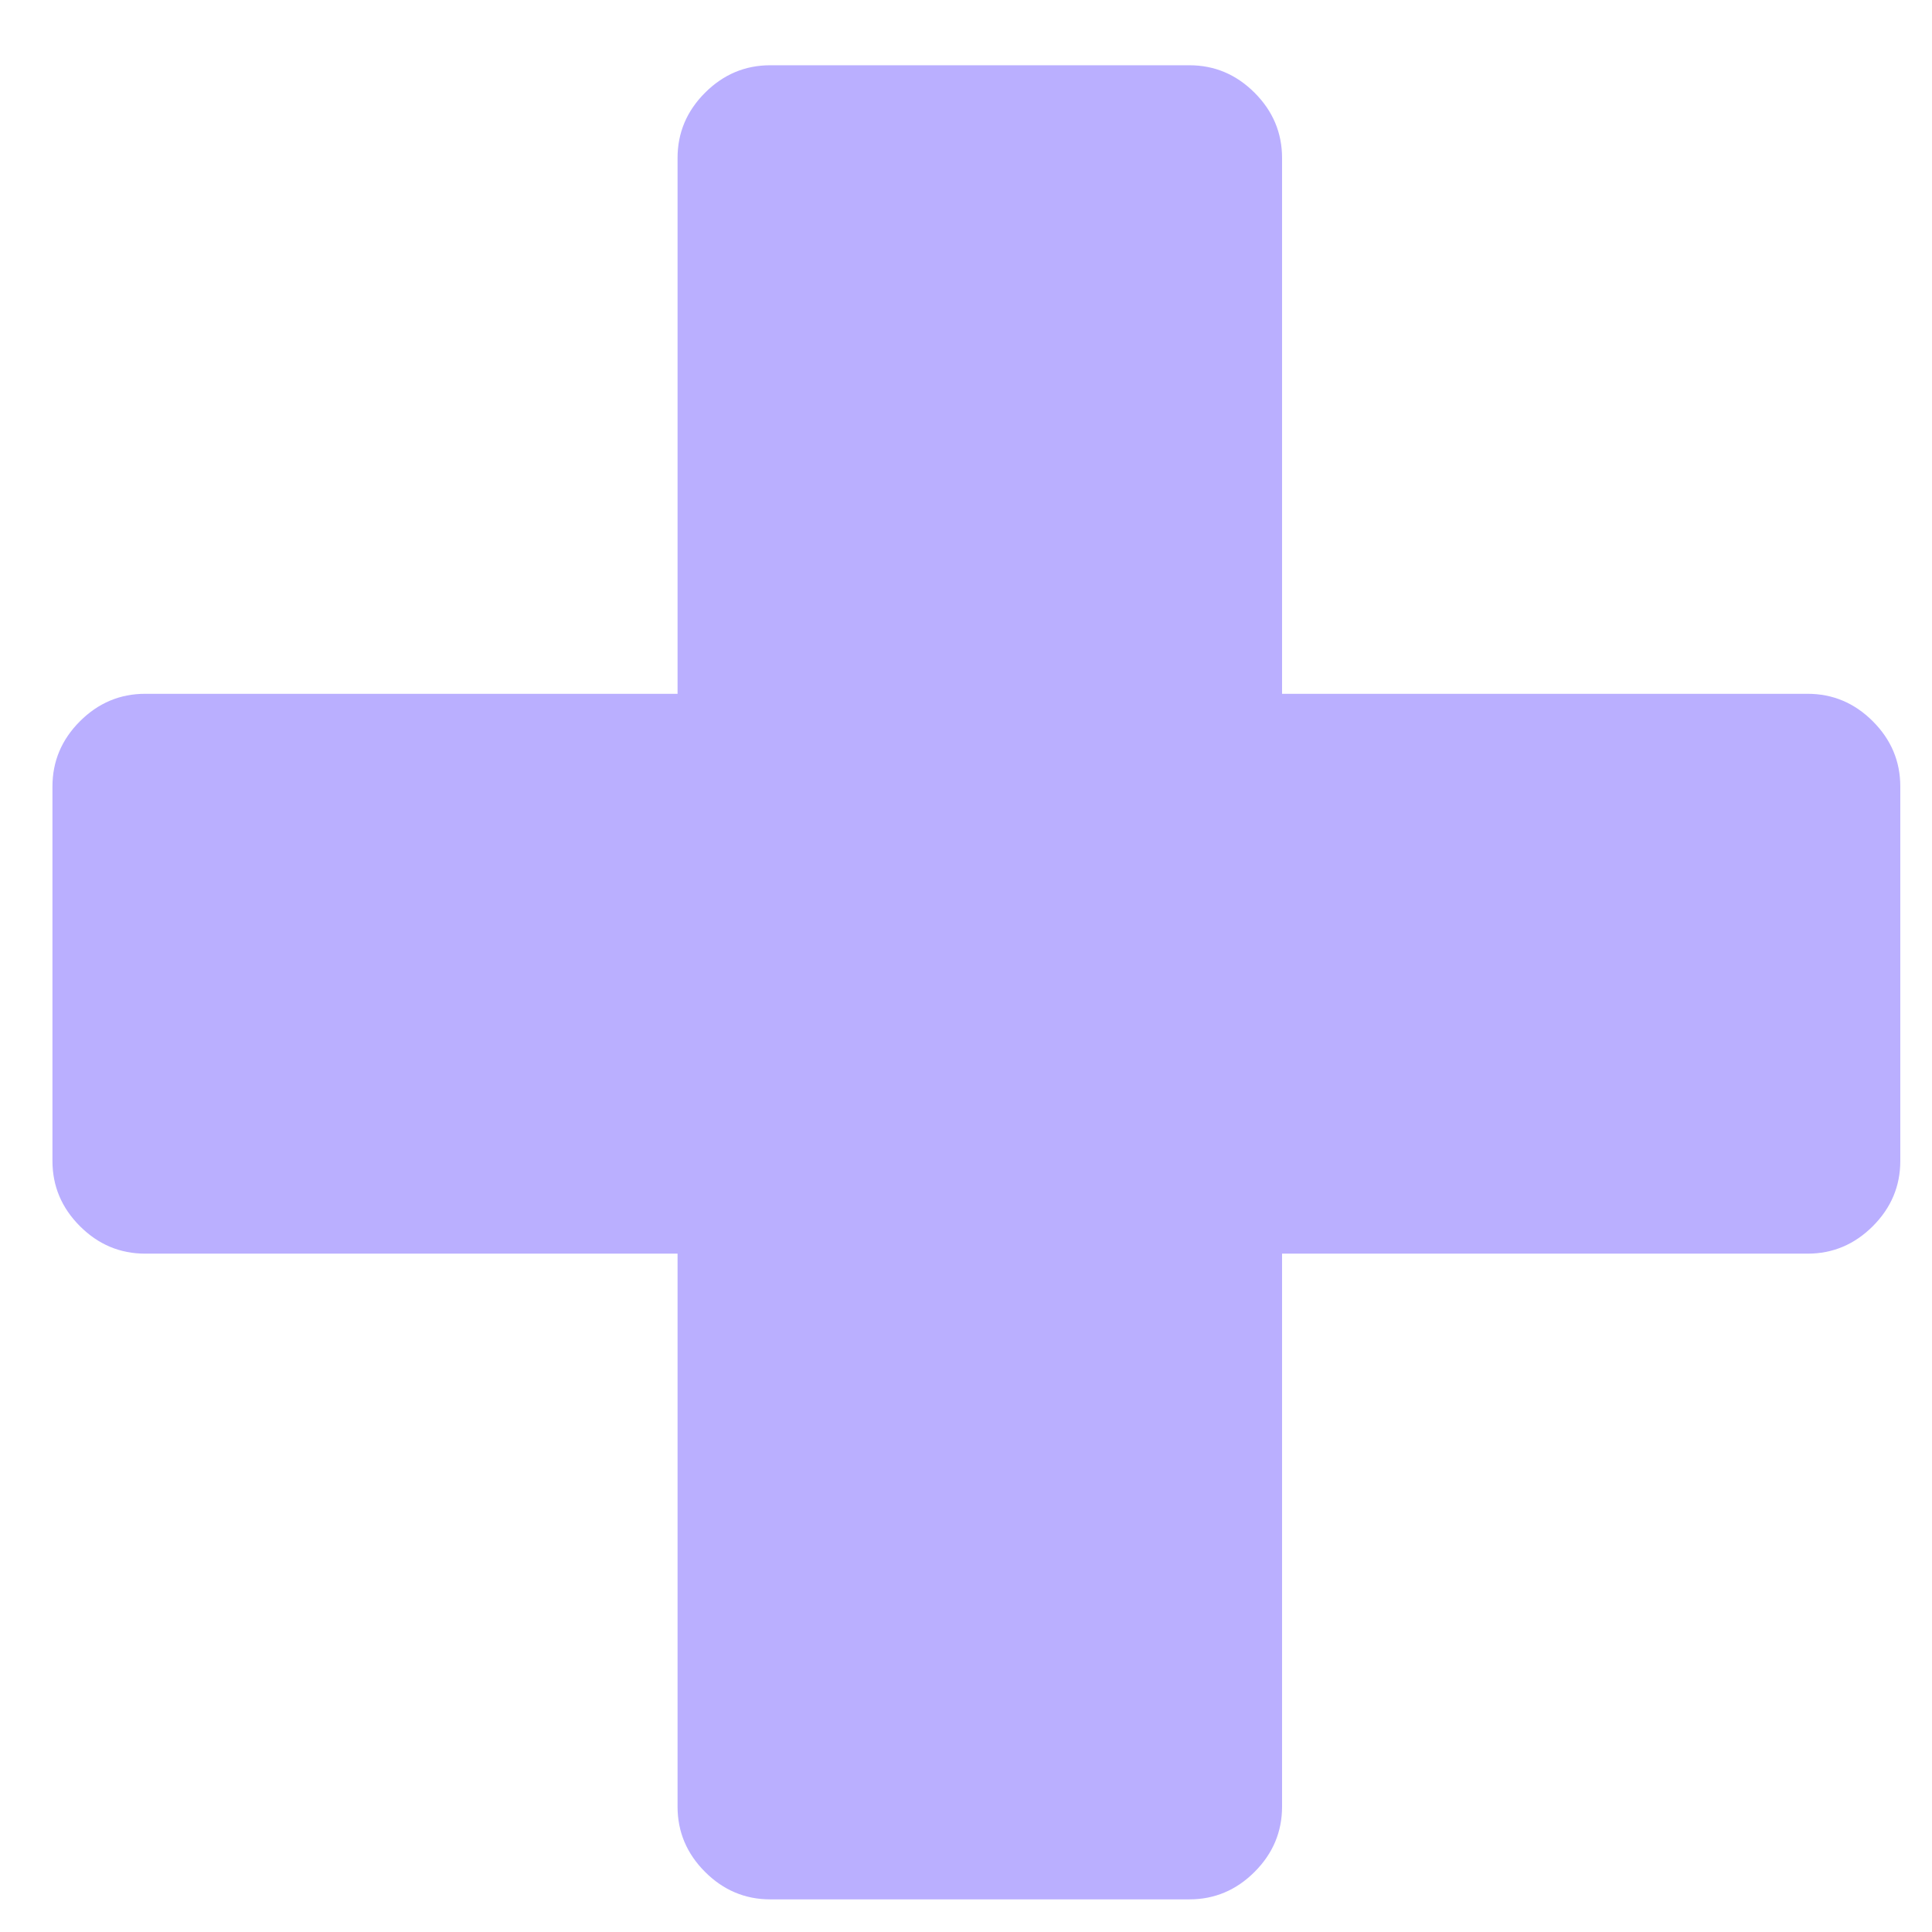
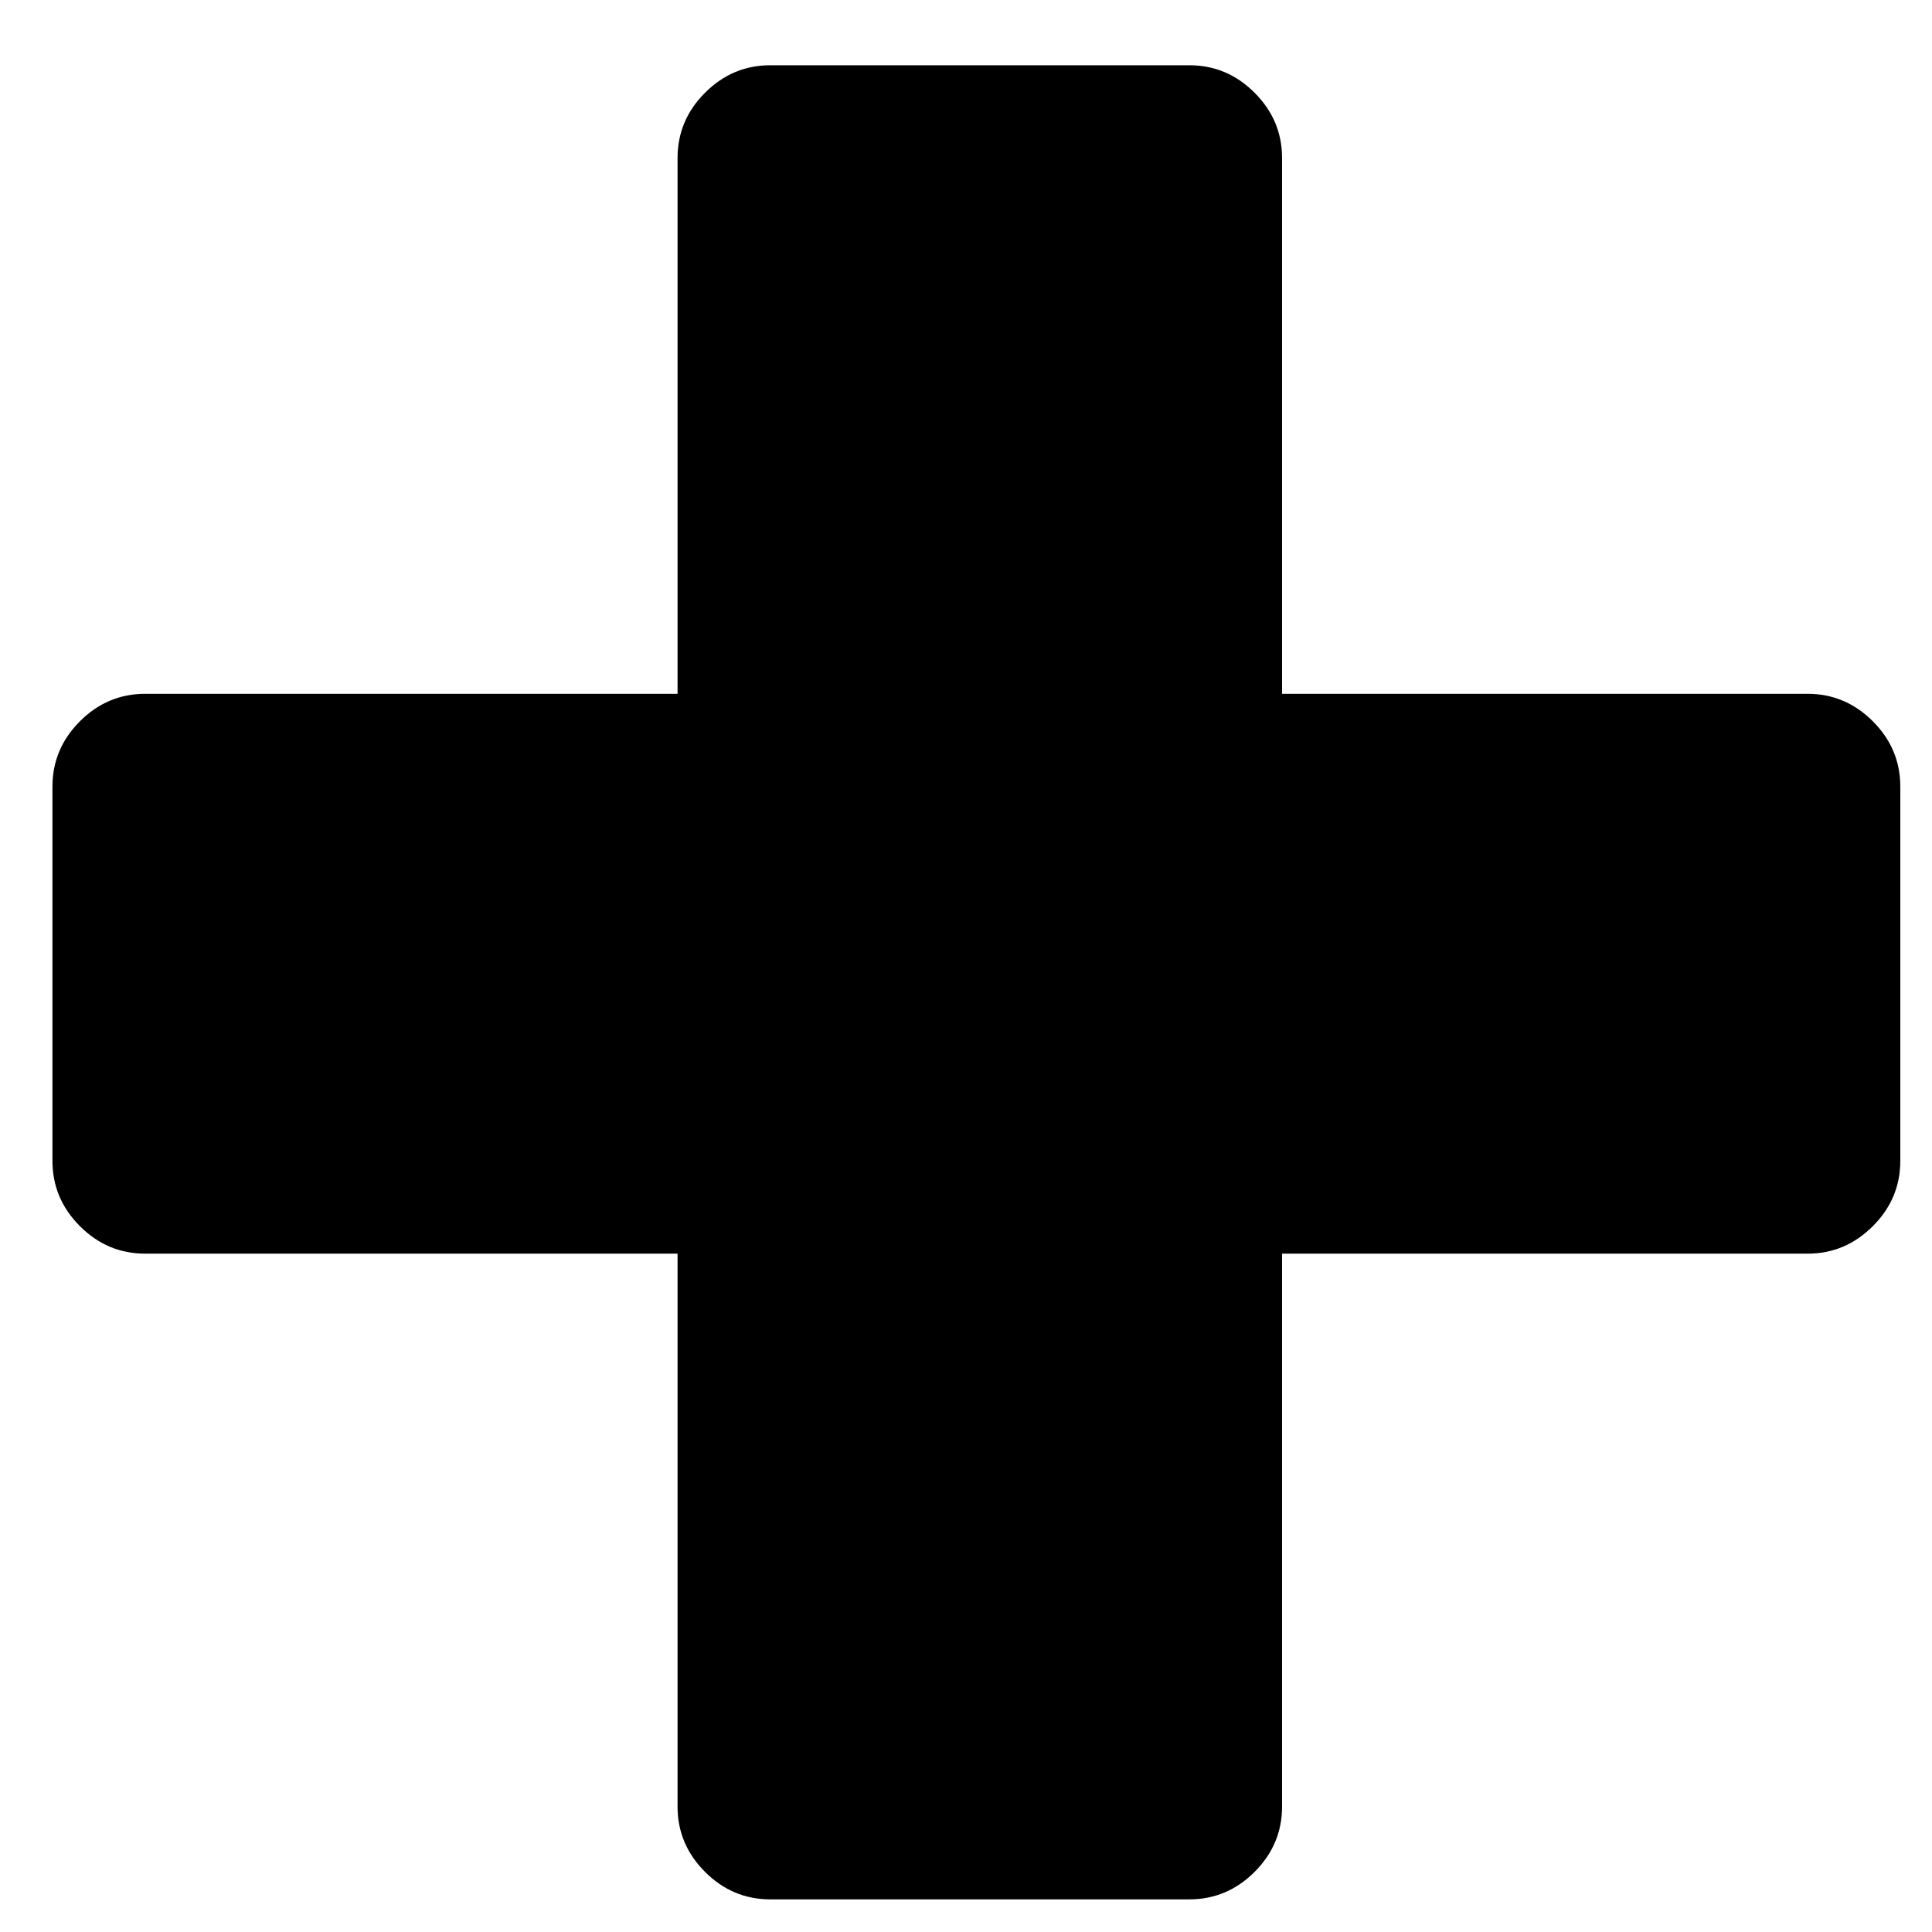
<svg xmlns="http://www.w3.org/2000/svg" width="27" height="27" viewBox="0 0 27 27" fill="none">
-   <path d="M9.469 25.248V17.52H2.029C1.677 17.52 1.373 17.392 1.117 17.136C0.861 16.88 0.733 16.576 0.733 16.224V10.992C0.733 10.64 0.861 10.336 1.117 10.08C1.373 9.824 1.677 9.696 2.029 9.696H9.469V2.208C9.469 1.856 9.597 1.552 9.853 1.296C10.109 1.04 10.413 0.912 10.765 0.912H16.621C16.973 0.912 17.277 1.04 17.533 1.296C17.789 1.552 17.917 1.856 17.917 2.208V9.696H25.261C25.613 9.696 25.917 9.824 26.173 10.08C26.429 10.336 26.557 10.64 26.557 10.992V16.224C26.557 16.576 26.429 16.88 26.173 17.136C25.917 17.392 25.613 17.52 25.261 17.52H17.917V25.248C17.917 25.6 17.789 25.904 17.533 26.16C17.277 26.416 16.973 26.544 16.621 26.544H10.765C10.413 26.544 10.109 26.416 9.853 26.16C9.597 25.904 9.469 25.6 9.469 25.248Z" fill="#BAAFFF" />
+   <path d="M9.469 25.248V17.52H2.029C1.677 17.52 1.373 17.392 1.117 17.136C0.861 16.88 0.733 16.576 0.733 16.224V10.992C0.733 10.64 0.861 10.336 1.117 10.08C1.373 9.824 1.677 9.696 2.029 9.696H9.469V2.208C9.469 1.856 9.597 1.552 9.853 1.296C10.109 1.04 10.413 0.912 10.765 0.912H16.621C16.973 0.912 17.277 1.04 17.533 1.296C17.789 1.552 17.917 1.856 17.917 2.208V9.696H25.261C25.613 9.696 25.917 9.824 26.173 10.08C26.429 10.336 26.557 10.64 26.557 10.992V16.224C26.557 16.576 26.429 16.88 26.173 17.136C25.917 17.392 25.613 17.52 25.261 17.52H17.917V25.248C17.917 25.6 17.789 25.904 17.533 26.16C17.277 26.416 16.973 26.544 16.621 26.544H10.765C10.413 26.544 10.109 26.416 9.853 26.16C9.597 25.904 9.469 25.6 9.469 25.248Z" fill="currentColor" />
</svg>
